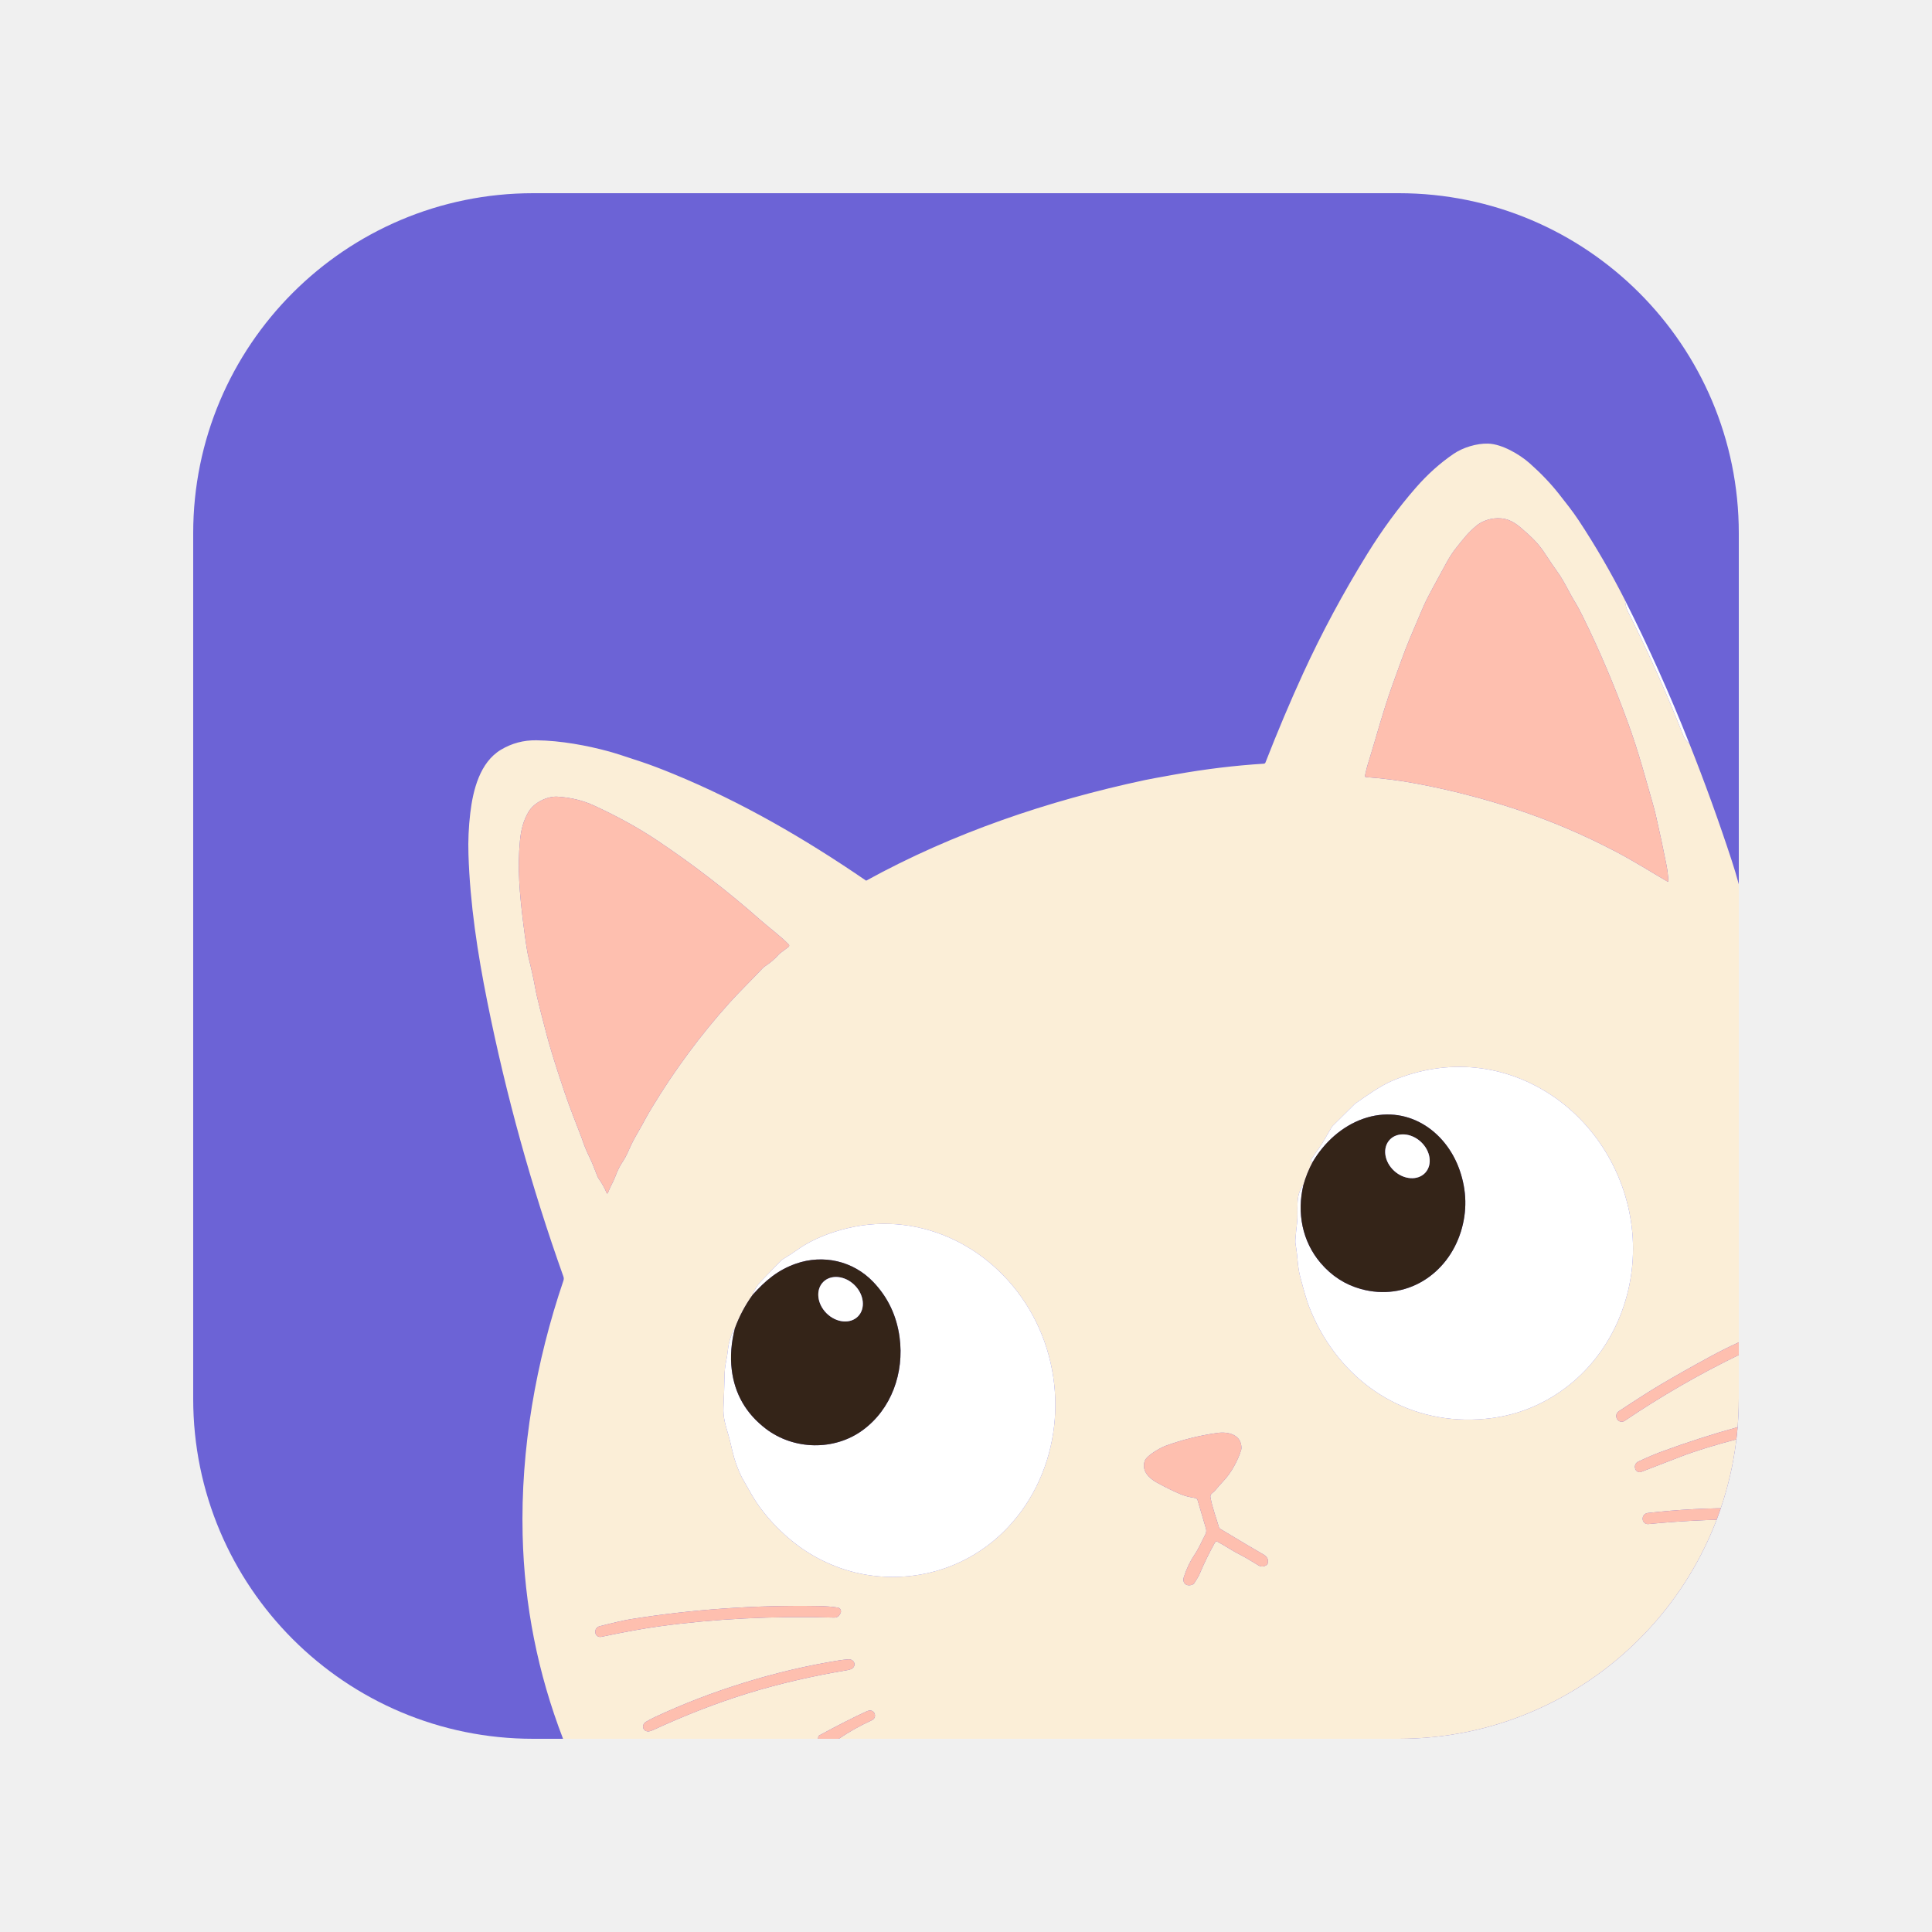
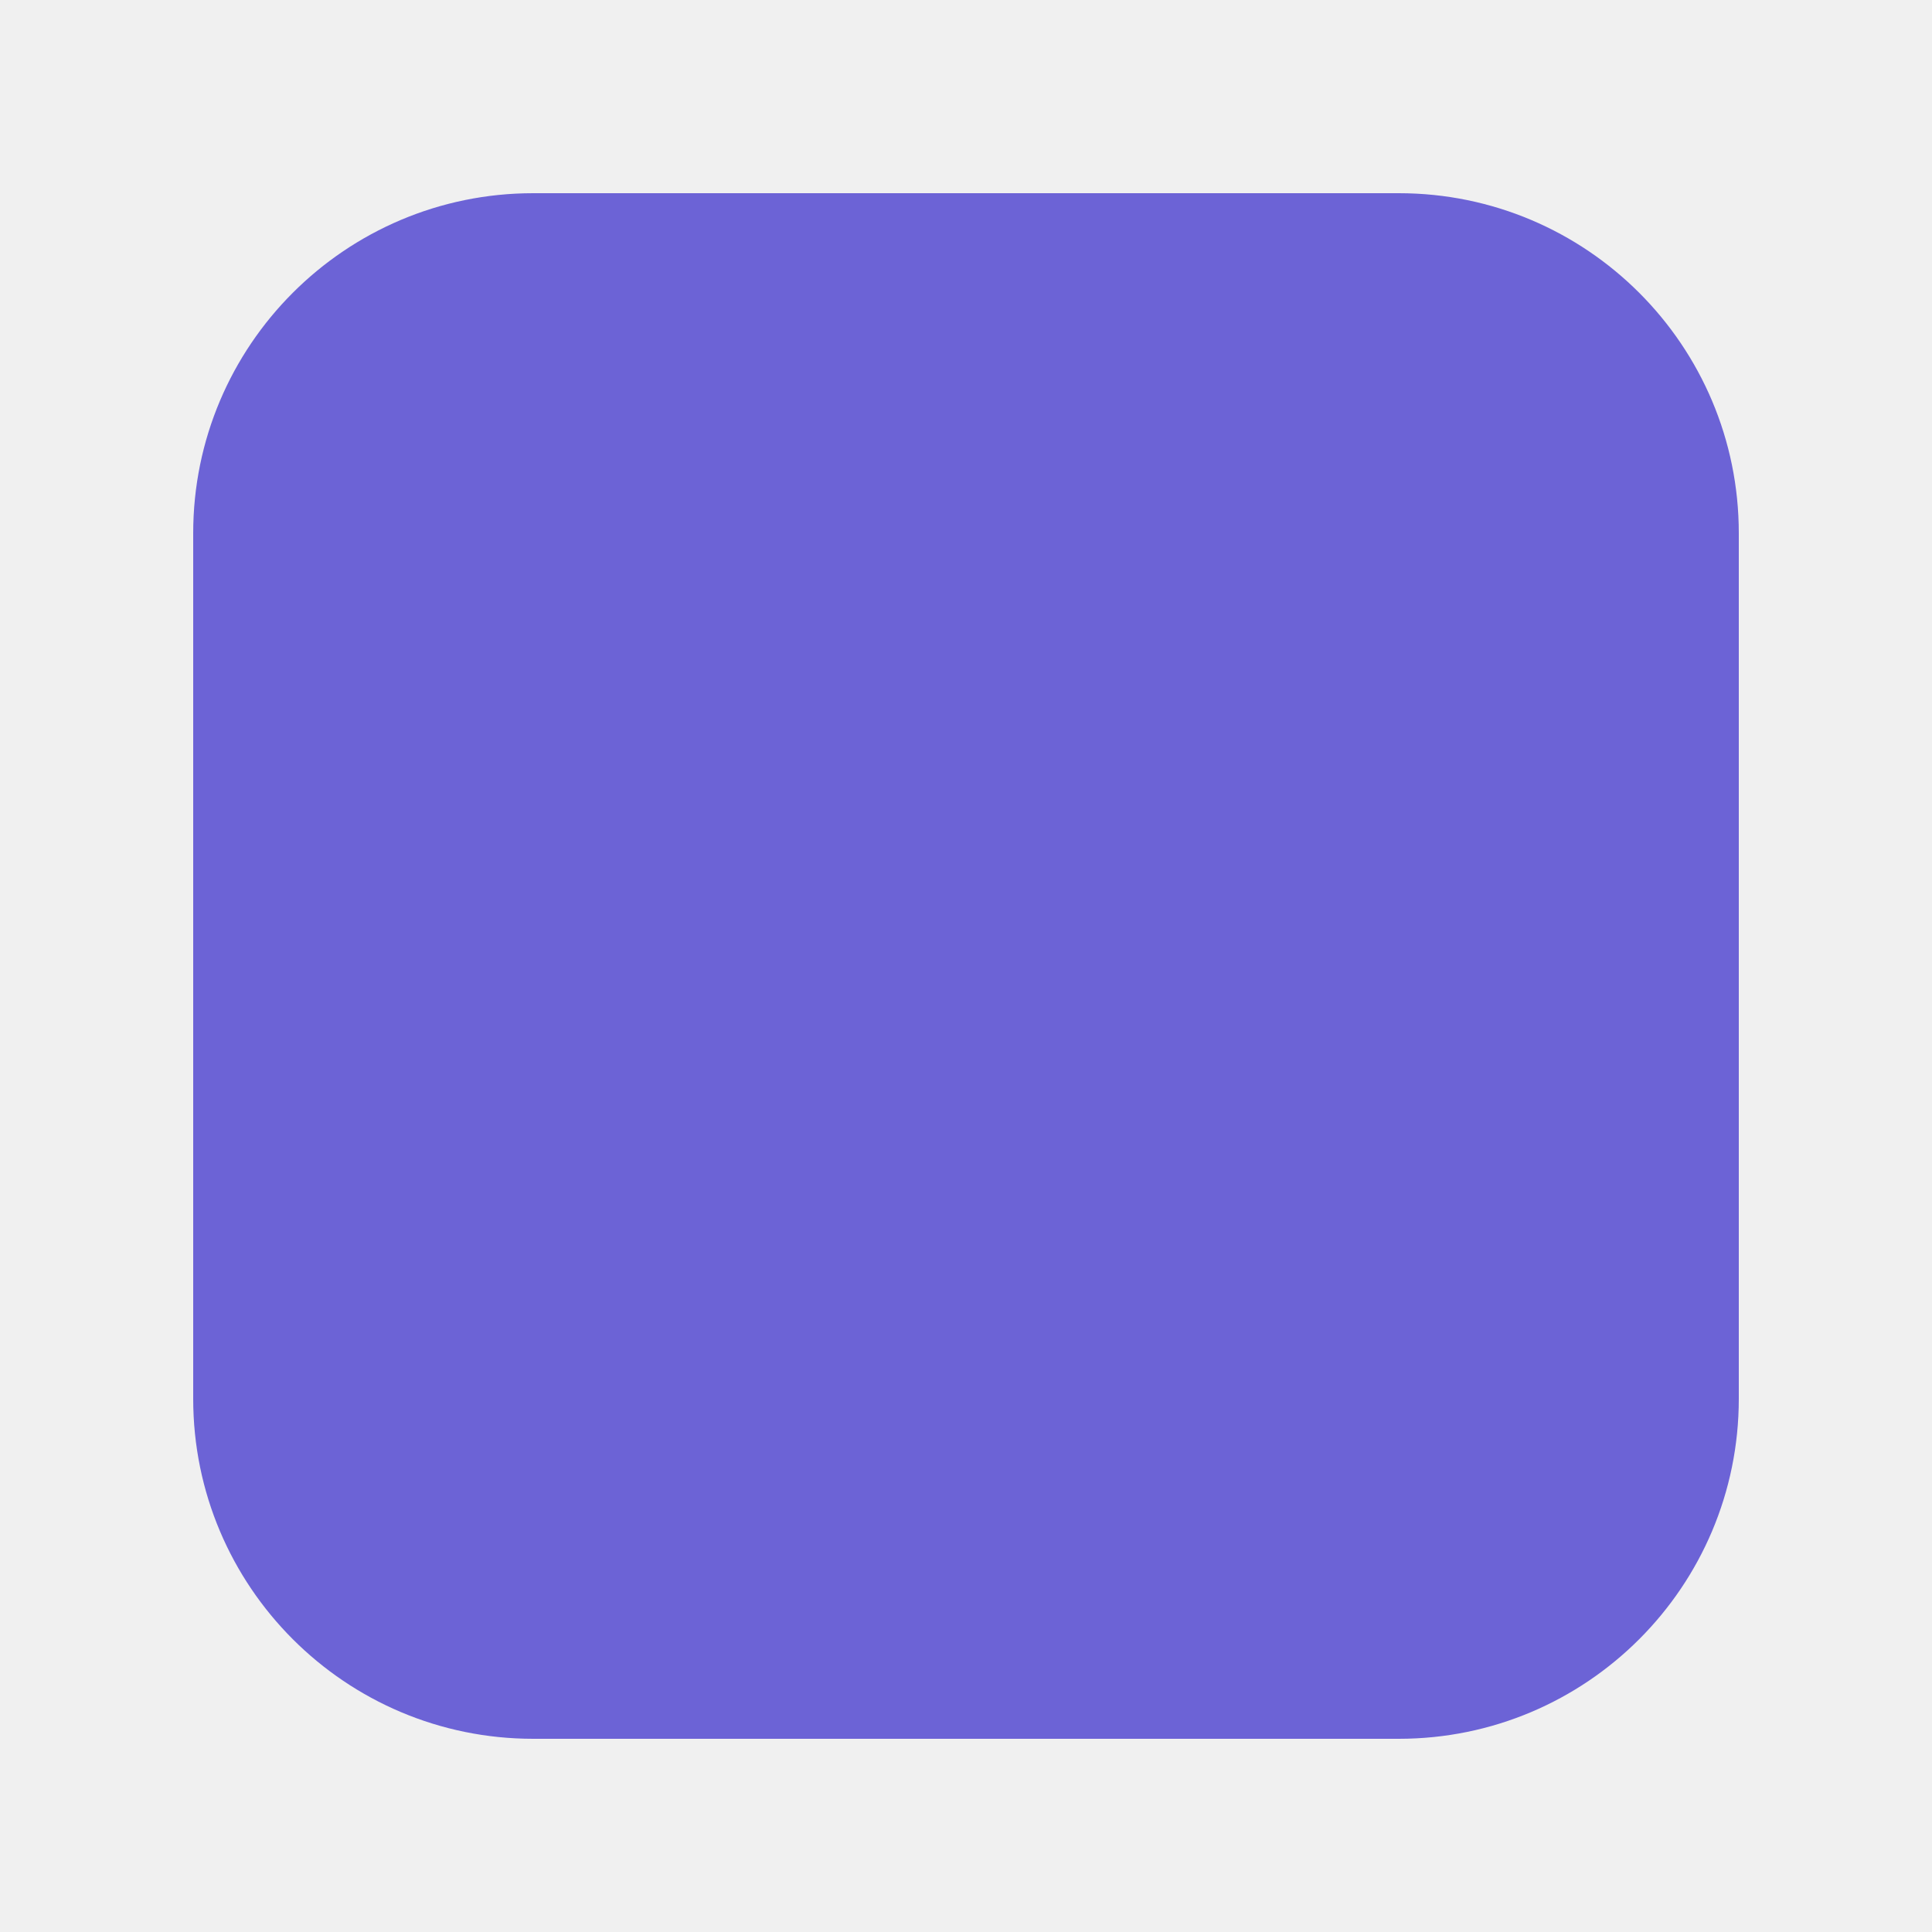
- <svg xmlns="http://www.w3.org/2000/svg" fill="none" version="1.1" width="625" height="625" viewBox="-62.5 -62.5 625 625">
+ <svg xmlns="http://www.w3.org/2000/svg" fill="none" version="1.1" width="500" height="500" viewBox="-62.5 -62.5 625 625">
  <defs>
    <mask id="master_svg0_13_062" style="mask-type:alpha" maskUnits="userSpaceOnUse" x="0" y="0" width="500" height="500">
-       <rect x="0" y="0" width="500" height="500" rx="110" fill="#FFFFFF" fill-opacity="1" />
+       <path d="M 250 0 C 394.8 0 445.2 0 472.6 27.4 C 500 54.8 500 105.2 500 250 C 500 394.8 500 445.2 472.6 472.6 C 445.2 500 394.8 500 250 500 C 105.2 500 54.8 500 27.4 472.6 C 0 445.2 0 394.8 0 250 C 0 105.2 0 54.8 27.4 27.4 C 54.8 0 105.2 0 250 0 Z" />
    </mask>
  </defs>
  <rect x="0" y="0" width="500" height="500" rx="110" fill="#6C63D6" fill-opacity="1" />
  <g mask="url(#master_svg0_13_062)">
    <path d="M463.188,131.667Q463.441,133.962,463.971,135.023Q473.918,154.815,482.039,175.43Q482.67,177.027,484.012,178.059Q491.451,196.757,497.717,215.9Q498.963,219.702,500,223.548L500,371.738Q495.232,373.921,490.639,376.419Q481.943,381.146,474.876,385.32Q470.193,388.084,461.181,394.04C460.342,394.593,460.099,395.718,460.635,396.572L460.674,396.64C461.187,397.451,462.268,397.679,463.064,397.142Q480.929,385.089,500,375.838L500,399.077Q487.235,402.608,474.865,407.171Q471.743,408.321,467.459,410.335C466.632,410.723,466.209,411.656,466.462,412.535L466.501,412.664C466.742,413.5,467.643,413.951,468.451,413.64Q474.893,411.192,480.906,408.835Q487.889,406.099,500,402.918L500,425.389Q485.33,425.282,470.531,426.951C469.557,427.064,468.84,427.915,468.897,428.892L468.902,428.959C468.959,429.913,469.792,430.63,470.739,430.539Q486.012,429.044,500,429.055L500,500L208.849,500Q213.848,496.604,219.393,494.072Q220.323,493.649,220.509,492.899C220.715,492.035,220.249,491.165,219.438,490.902Q218.79,490.693,217.815,491.139Q211.706,493.931,202.48,498.934C202.326,499.019,202.224,499.176,202.21,499.351L202.154,500L119.647,500Q107.389,468.205,106.572,434.075C105.902,406.246,110.85,378.027,119.777,351.76C119.919,351.34,119.915,350.885,119.765,350.468Q104.25,306.958,95.149,261.598C91.976,245.8,89.552,229.911,89.045,213.892Q88.831,207.265,89.631,200.541C90.51,193.119,92.72,184.117,99.573,180.027Q104.786,176.908,110.996,176.981C118.971,177.072,127.543,178.696,134.531,180.603Q137.033,181.285,145.013,183.953Q149.375,185.414,155.304,187.85C177.514,196.977,198.056,208.94,217.59,222.33C217.655,222.375,217.74,222.38,217.81,222.341C245.898,206.904,276.488,196.559,307.868,189.853Q309.829,189.435,317.759,188.02Q332.169,185.442,346.377,184.551C346.593,184.536,346.784,184.398,346.867,184.195Q352.79,169.028,359.017,155.43Q368.023,135.773,379.791,116.725Q387.044,104.988,395.542,95.252Q401.184,88.794,407.732,84.327C410.742,82.268,415.194,80.909,418.852,81.005C423.371,81.118,429.08,84.491,432.304,87.333Q437.771,92.167,441.806,97.283C443.84,99.861,446.309,102.963,448.225,105.873Q456.436,118.333,463.188,131.667ZM477.209,222.544Q477.096,219.916,476.584,217.288Q475.096,209.679,473.084,200.919Q472.611,198.838,468.908,186.029Q466.642,178.183,464.134,171.29Q457.518,153.1,449.589,137.048Q448.05,133.934,447.295,132.733C444.967,129.016,443.733,125.801,441.13,122.219Q439.608,120.121,437.433,116.776C435.094,113.166,433.008,111.299,429.791,108.479Q426.961,105.992,424.476,105.411C421.427,104.694,417.663,105.445,415.064,107.616C412.455,109.799,411.041,111.666,408.628,114.667Q407.005,116.691,405.512,119.404Q400.175,129.1,398.755,132.016Q397.892,133.771,393.547,144.121C391.513,148.966,389.957,153.692,387.912,159.214Q385.905,164.623,382.084,177.799Q380.94,181.742,380.495,183.107Q379.622,185.747,379.064,188.454C379.023,188.667,379.175,188.869,379.39,188.888Q387.85,189.514,395.666,190.981Q412.049,194.06,427.435,199.12Q444.415,204.704,460.251,213.023C466.175,216.131,471.81,219.707,476.961,222.697C477.012,222.727,477.076,222.727,477.128,222.695C477.18,222.663,477.211,222.606,477.209,222.544ZM133.753,323.451C133.783,323.529,133.859,323.58,133.943,323.579C134.028,323.578,134.104,323.525,134.136,323.445C134.858,321.437,135.9,319.886,136.56,318.081Q137.574,315.3,139.073,313.084C140.121,311.527,140.741,309.908,141.677,307.894C142.917,305.221,144.658,302.609,146.095,299.823Q146.845,298.374,148.507,295.627Q159.469,277.532,173.333,262.078C176.753,258.265,180.315,254.881,184.187,250.752C184.43,250.493,184.703,250.264,184.999,250.069Q187.625,248.343,189.496,246.206C189.582,246.104,189.678,246.014,189.783,245.935L192.607,243.797C192.847,243.615,192.873,243.263,192.663,243.047C189.896,240.21,186.588,237.858,183.652,235.263Q167.629,221.117,150.13,209.402Q141.085,203.35,129.617,198.076Q124.291,195.628,117.894,195.228C114.468,195.008,110.224,197.174,108.488,200.118C106.82,202.95,106.065,205.854,105.727,209.335C104.853,218.303,105.575,226.56,106.798,236.312Q107.852,244.694,108.432,247.046Q109.931,253.053,110.602,256.883Q111.069,259.534,112.36,264.565Q112.98,266.985,114.338,272.219Q115.967,278.474,120.154,290.889Q121.31,294.312,122.882,298.396Q125.722,305.757,125.756,305.853Q126.68,308.763,128.264,311.978Q129.104,313.676,130.772,318.042C130.865,318.289,130.988,318.522,131.138,318.735Q132.936,321.33,133.753,323.451ZM362.213,313.287Q360.252,316.908,359.147,320.845C356.335,324.314,357.603,329.035,357.09,333.22Q356.774,335.82,356.566,338.46C356.517,339.062,356.548,339.667,356.656,340.259C357.282,343.592,357.208,347.073,358.11,350.491Q359.947,357.496,360.917,360.006C369.224,381.518,388.075,396.307,411.384,396.736Q429.644,397.069,443.677,386.662C458.352,375.776,466.253,357.936,465.758,339.825C465.245,321.121,455.771,303.298,440.634,292.649C424.87,281.571,405.698,279.653,388.081,287.053C383.798,288.853,378.973,292.429,375.992,294.465C375.906,294.525,375.825,294.593,375.75,294.668L368.683,301.673C368.507,301.849,368.355,302.046,368.232,302.26L365.183,307.488C365.179,307.496,365.174,307.505,365.166,307.517L361.661,312.604C361.565,312.745,361.558,312.927,361.644,313.072Q361.863,313.445,362.213,313.287ZM181.008,356.334Q177.396,361.309,175.237,367.186Q173.406,370.204,172.983,374.163Q172.763,376.177,172.352,378.157Q171.946,380.091,171.896,382.426Q171.788,387.632,171.546,392.844C171.394,395.986,172.155,398.36,173.209,401.953Q173.609,403.313,174.398,406.765Q175.491,411.525,177.588,415.603Q177.666,415.75,180.535,420.792C184.39,427.561,190.51,433.833,196.298,437.973C203.365,443.027,211.83,446.383,220.594,447.324C236.672,449.045,252.193,443.478,263.306,431.847C280.794,413.55,283.595,385.072,271.563,362.995C259.807,341.415,235.883,329.001,211.526,334.861C206.594,336.051,200.536,338.245,195.943,341.477Q193.413,343.265,190.854,344.799C190.596,344.953,190.357,345.139,190.144,345.352Q187.552,347.964,183.652,352.03Q181.871,353.892,181.008,356.334ZM323.828,449.671Q325.141,447.691,325.57,446.67Q327.756,441.481,330.54,436.501C330.708,436.205,331.081,436.097,331.38,436.258C334.237,437.781,336.108,439.185,339.016,440.624Q340.577,441.402,344.556,443.867Q345.909,444.702,347.284,443.743C347.437,443.634,347.547,443.474,347.594,443.292C347.96,441.853,347.323,440.99,345.993,440.24Q342.234,438.108,332.124,432.011C331.99,431.927,331.891,431.797,331.848,431.644C330.98,428.587,329.701,425.327,329.069,421.836C328.878,420.764,329.977,420.386,330.484,419.783Q332.276,417.662,333.178,416.725C335.843,413.967,337.962,409.918,339.016,406.556C339.065,406.391,339.092,406.222,339.095,406.054C339.219,401.626,334.852,400.566,331.363,401.051Q322.662,402.264,314.479,405.259C313.081,405.772,308.51,408.231,307.834,410.098C306.684,413.279,309.254,415.755,311.79,417.137Q316.186,419.534,319.472,420.894C321.089,421.565,322.256,421.779,324.172,422.118C324.525,422.181,324.813,422.436,324.916,422.778L327.627,431.96C327.821,432.61,327.75,433.312,327.429,433.912C326.116,436.388,325.406,438.243,323.885,440.522Q321.754,443.703,320.492,447.635C319.804,449.778,321.546,450.917,323.377,450.054C323.562,449.97,323.718,449.837,323.828,449.671ZM209.384,459.401C209.822,458.639,209.361,457.675,208.494,457.539Q205.772,457.111,202.137,457.048Q171.197,456.552,141.502,461.313Q138.369,461.815,131.426,463.603C130.523,463.837,129.944,464.719,130.084,465.644L130.096,465.718C130.235,466.611,131.093,467.206,131.978,467.021Q143.232,464.646,150.942,463.597Q177.717,459.942,207.434,460.788C208.129,460.808,208.78,460.445,209.131,459.841L209.384,459.401ZM178.433,481.793Q163.121,486.508,149.167,493.068Q147.927,493.649,146.501,494.484C144.991,495.369,145.273,497.473,147.104,497.614Q147.69,497.659,149.06,497.033C158.86,492.515,169.089,488.471,179.504,485.262C189.913,482.052,200.643,479.638,211.289,477.85Q212.771,477.596,213.228,477.23C214.665,476.085,213.712,474.184,211.965,474.302Q210.32,474.415,208.967,474.635Q193.745,477.072,178.433,481.793Z" fill="#FBEED7" fill-opacity="1" />
    <path d="M477.209,222.544C477.211,222.606,477.18,222.664,477.128,222.695C477.076,222.727,477.012,222.727,476.961,222.697C471.81,219.707,466.175,216.131,460.251,213.024Q444.415,204.704,427.435,199.12Q412.049,194.061,395.666,190.981Q387.85,189.514,379.391,188.888C379.175,188.869,379.023,188.667,379.064,188.454Q379.622,185.747,380.495,183.107Q380.94,181.742,382.084,177.799Q385.905,164.623,387.912,159.214C389.957,153.692,391.513,148.966,393.547,144.121Q397.892,133.771,398.755,132.016Q400.175,129.1,405.512,119.405Q407.005,116.692,408.629,114.667C411.041,111.666,412.455,109.799,415.064,107.616C417.663,105.445,421.427,104.694,424.476,105.411Q426.961,105.992,429.791,108.479C433.009,111.299,435.094,113.166,437.433,116.776Q439.608,120.121,441.13,122.219C443.733,125.801,444.967,129.016,447.295,132.733Q448.05,133.934,449.589,137.048Q457.518,153.1,464.134,171.29Q466.642,178.183,468.908,186.029Q472.611,198.838,473.084,200.919Q475.096,209.679,476.584,217.288Q477.097,219.916,477.209,222.544Z" fill="#FEBFAF" fill-opacity="1" />
    <path d="M463.188,131.667Q474.656,154.369,484.012,178.059Q482.67,177.027,482.039,175.43Q473.918,154.815,463.971,135.023Q463.441,133.962,463.188,131.667Z" fill="#FFFFFF" fill-opacity="1" />
    <path d="M133.753,323.451Q132.936,321.33,131.138,318.735C130.988,318.522,130.865,318.289,130.772,318.042Q129.104,313.676,128.264,311.978Q126.68,308.763,125.756,305.853Q125.722,305.757,122.882,298.396Q121.31,294.313,120.154,290.889Q115.967,278.474,114.338,272.219Q112.98,266.985,112.36,264.565Q111.07,259.534,110.602,256.883Q109.931,253.053,108.432,247.046Q107.852,244.694,106.798,236.313C105.575,226.56,104.853,218.303,105.727,209.335C106.065,205.855,106.82,202.95,108.488,200.118C110.224,197.174,114.468,195.008,117.894,195.228Q124.291,195.629,129.617,198.077Q141.085,203.35,150.131,209.402Q167.629,221.117,183.652,235.263C186.588,237.858,189.896,240.21,192.663,243.047C192.873,243.263,192.847,243.615,192.607,243.797L189.783,245.935C189.678,246.014,189.582,246.105,189.496,246.206Q187.625,248.344,184.999,250.069C184.703,250.264,184.43,250.493,184.187,250.752C180.315,254.881,176.754,258.265,173.333,262.078Q159.469,277.532,148.507,295.627Q146.845,298.374,146.095,299.823C144.658,302.61,142.917,305.221,141.677,307.895C140.742,309.908,140.122,311.527,139.073,313.084Q137.574,315.3,136.56,318.081C135.9,319.886,134.858,321.437,134.136,323.445C134.104,323.525,134.028,323.578,133.943,323.579C133.859,323.58,133.783,323.529,133.753,323.451Z" fill="#FEBFAF" fill-opacity="1" />
    <path d="M359.147,320.845C356.989,329.847,358.781,339.114,364.721,346.08Q370.092,352.374,377.751,354.49C392.313,358.522,405.782,349.848,410.111,335.871Q413.148,326.045,409.711,316.096C405.174,302.993,392.336,294.555,378.466,299.434C371.585,301.854,365.893,307.099,362.213,313.287Q361.864,313.445,361.644,313.072C361.558,312.927,361.565,312.745,361.661,312.604L365.166,307.517C365.174,307.505,365.179,307.496,365.183,307.488L368.232,302.26C368.355,302.046,368.507,301.849,368.683,301.673L375.75,294.668C375.825,294.593,375.906,294.525,375.992,294.465C378.973,292.429,383.798,288.853,388.081,287.053C405.698,279.653,424.871,281.571,440.634,292.649C455.771,303.298,465.245,321.121,465.758,339.825C466.253,357.936,458.352,375.776,443.677,386.662Q429.644,397.069,411.384,396.736C388.075,396.307,369.224,381.518,360.917,360.006Q359.947,357.496,358.11,350.491C357.208,347.072,357.282,343.592,356.656,340.259C356.548,339.667,356.517,339.062,356.566,338.46Q356.774,335.82,357.09,333.22C357.603,329.035,356.335,324.314,359.147,320.845Z" fill="#FFFFFF" fill-opacity="1" />
    <path d="M359.147,320.845Q360.252,316.908,362.213,313.287C365.893,307.099,371.585,301.854,378.466,299.434C392.336,294.555,405.174,302.993,409.711,316.096Q413.148,326.045,410.111,335.871C405.782,349.848,392.313,358.522,377.75,354.49Q370.092,352.374,364.721,346.08C358.781,339.114,356.989,329.847,359.147,320.845ZM387.039,306.25C384.656,308.844,385.308,313.324,388.495,316.257C391.682,319.189,396.197,319.465,398.579,316.871C400.962,314.278,400.31,309.798,397.123,306.865C393.937,303.932,389.421,303.657,387.039,306.25Z" fill="#342418" fill-opacity="1" />
    <ellipse cx="402.107" cy="327.944" rx="7.842" ry="6.377" fill="#FFFFFF" fill-opacity="1" transform="matrix(-0.7358014,-0.6772145,0.6765372,-0.7363927,466.8139,825.369)" />
    <path d="M175.237,367.186Q173.445,374.254,174.217,380.593Q175.655,392.387,185.263,399.714C194.292,406.595,207.361,406.889,216.553,400.182C225.852,393.397,230.062,381.62,228.512,370.13Q227.097,359.611,219.962,352.171C213.481,345.403,203.788,343.198,194.94,346.311C189.084,348.375,185.061,351.816,181.008,356.334Q181.871,353.892,183.652,352.03Q187.552,347.964,190.144,345.352C190.357,345.139,190.596,344.953,190.854,344.799Q193.413,343.265,195.943,341.477C200.536,338.245,206.595,336.051,211.526,334.861C235.883,329.001,259.807,341.415,271.563,362.995C283.595,385.072,280.794,413.55,263.306,431.847C252.193,443.478,236.672,449.045,220.594,447.325C211.83,446.383,203.365,443.027,196.298,437.973C190.51,433.833,184.39,427.561,180.535,420.792Q177.666,415.75,177.588,415.603Q175.491,411.525,174.398,406.765Q173.609,403.313,173.209,401.953C172.155,398.36,171.394,395.986,171.546,392.844Q171.788,387.632,171.896,382.426Q171.946,380.091,172.352,378.157Q172.763,376.177,172.983,374.163Q173.406,370.204,175.237,367.186Z" fill="#FFFFFF" fill-opacity="1" />
    <path d="M175.238,367.186Q177.396,361.309,181.009,356.334C185.061,351.816,189.084,348.376,194.94,346.311C203.788,343.198,213.481,345.403,219.962,352.172Q227.097,359.611,228.512,370.13C230.062,381.62,225.852,393.397,216.553,400.182C207.361,406.889,194.292,406.596,185.263,399.714Q175.655,392.387,174.218,380.593Q173.445,374.254,175.238,367.186ZM203.794,352.239C201.305,354.765,201.807,359.301,204.917,362.369C208.026,365.438,212.564,365.878,215.054,363.351C217.543,360.825,217.04,356.289,213.931,353.221C210.822,350.152,206.283,349.712,203.794,352.239Z" fill="#342418" fill-opacity="1" />
    <ellipse cx="218.457" cy="374.348" rx="7.91" ry="6.422" fill="#FFFFFF" fill-opacity="1" transform="matrix(-0.7117183,-0.702465,0.7018409,-0.7123337,102.1708,777.9131)" />
    <path d="M500,371.738L500,375.839Q480.929,385.089,463.064,397.142C462.268,397.679,461.187,397.452,460.674,396.64L460.635,396.573C460.099,395.718,460.342,394.593,461.181,394.04Q470.193,388.084,474.876,385.32Q481.943,381.146,490.639,376.42Q495.232,373.921,500,371.738Z" fill="#FEBFAF" fill-opacity="1" />
    <path d="M500,399.077L500,402.918Q487.889,406.099,480.906,408.835Q474.893,411.192,468.451,413.64C467.644,413.951,466.742,413.5,466.501,412.664L466.462,412.535C466.209,411.656,466.632,410.723,467.46,410.335Q471.743,408.321,474.865,407.171Q487.235,402.608,500,399.077Z" fill="#FEBFAF" fill-opacity="1" />
    <path d="M323.377,450.054C321.546,450.917,319.804,449.778,320.492,447.635Q321.754,443.703,323.885,440.522C325.406,438.243,326.116,436.388,327.429,433.912C327.75,433.312,327.821,432.61,327.627,431.96L324.916,422.778C324.813,422.436,324.525,422.181,324.172,422.118C322.256,421.779,321.089,421.565,319.472,420.894Q316.186,419.534,311.79,417.137C309.254,415.755,306.684,413.279,307.834,410.098C308.51,408.231,313.081,405.772,314.479,405.259Q322.662,402.264,331.363,401.051C334.852,400.566,339.219,401.626,339.095,406.054C339.092,406.222,339.065,406.391,339.016,406.556C337.962,409.918,335.843,413.967,333.178,416.725Q332.276,417.662,330.484,419.783C329.977,420.386,328.878,420.764,329.069,421.836C329.701,425.327,330.98,428.587,331.848,431.644C331.891,431.797,331.99,431.927,332.124,432.011Q342.234,438.108,345.993,440.24C347.323,440.99,347.96,441.853,347.594,443.292C347.547,443.474,347.437,443.634,347.284,443.743Q345.909,444.702,344.556,443.867Q340.577,441.402,339.016,440.624C336.108,439.185,334.237,437.781,331.38,436.258C331.081,436.097,330.708,436.205,330.54,436.501Q327.756,441.481,325.57,446.67Q325.141,447.691,323.828,449.671C323.718,449.837,323.562,449.97,323.377,450.054Z" fill="#FEBFAF" fill-opacity="1" />
    <path d="M500,425.389L500,429.055Q486.012,429.044,470.739,430.539C469.792,430.63,468.959,429.913,468.902,428.96L468.897,428.892C468.84,427.915,469.557,427.064,470.531,426.952Q485.33,425.282,500,425.389Z" fill="#FEBFAF" fill-opacity="1" />
    <path d="M209.384,459.401L209.131,459.841C208.78,460.445,208.129,460.809,207.434,460.788Q177.717,459.942,150.942,463.597Q143.232,464.646,131.978,467.021C131.093,467.206,130.235,466.611,130.096,465.718L130.084,465.644C129.944,464.719,130.523,463.837,131.426,463.603Q138.369,461.815,141.502,461.313Q171.197,456.552,202.137,457.049Q205.772,457.111,208.494,457.539C209.361,457.675,209.822,458.639,209.384,459.401Z" fill="#FEBFAF" fill-opacity="1" />
    <path d="M179.504,485.262C169.089,488.471,158.86,492.515,149.06,497.033Q147.69,497.659,147.104,497.614C145.273,497.473,144.991,495.369,146.501,494.484Q147.927,493.649,149.167,493.068Q163.121,486.508,178.433,481.793Q193.745,477.072,208.967,474.635Q210.32,474.415,211.965,474.303C213.712,474.184,214.665,476.085,213.228,477.23Q212.771,477.597,211.289,477.85C200.643,479.638,189.913,482.052,179.504,485.262Z" fill="#FEBFAF" fill-opacity="1" />
    <path d="M208.849,500L202.154,500L202.21,499.351C202.224,499.176,202.326,499.019,202.48,498.934Q211.706,493.931,217.815,491.139Q218.79,490.693,219.438,490.902C220.249,491.165,220.715,492.035,220.509,492.899Q220.323,493.649,219.393,494.072Q213.848,496.604,208.849,500Z" fill="#FEBFAF" fill-opacity="1" />
  </g>
</svg>
